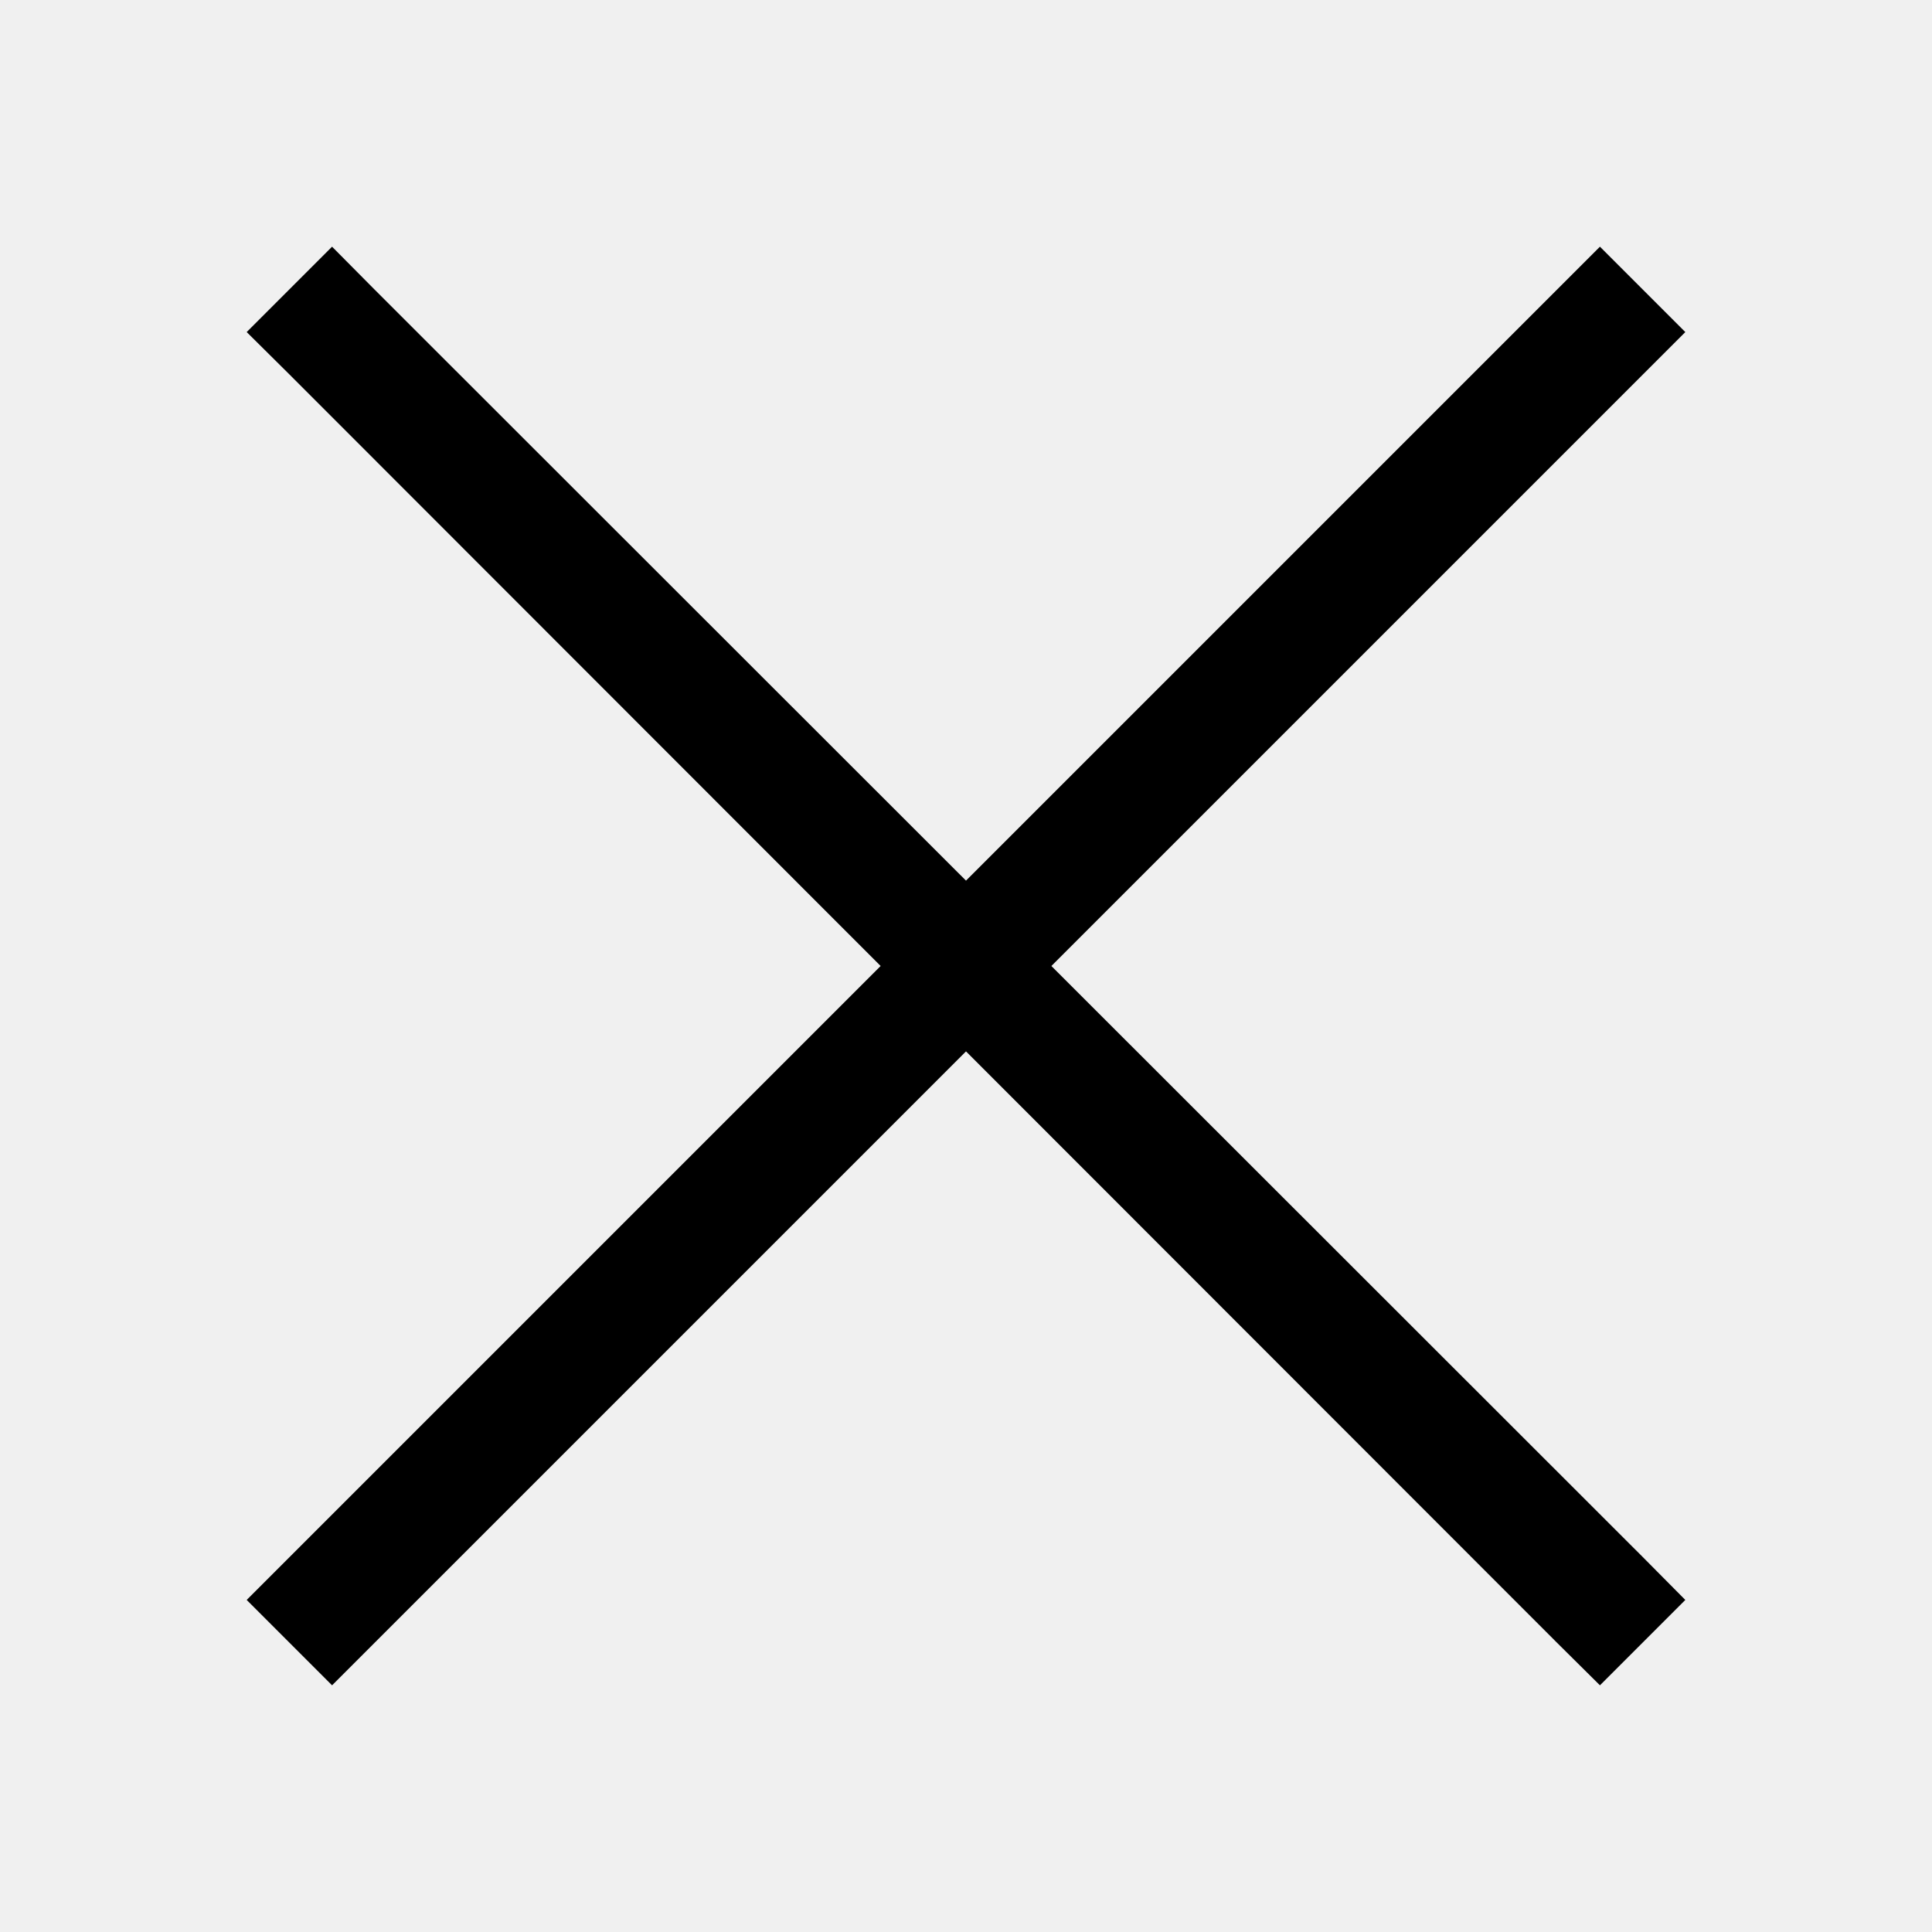
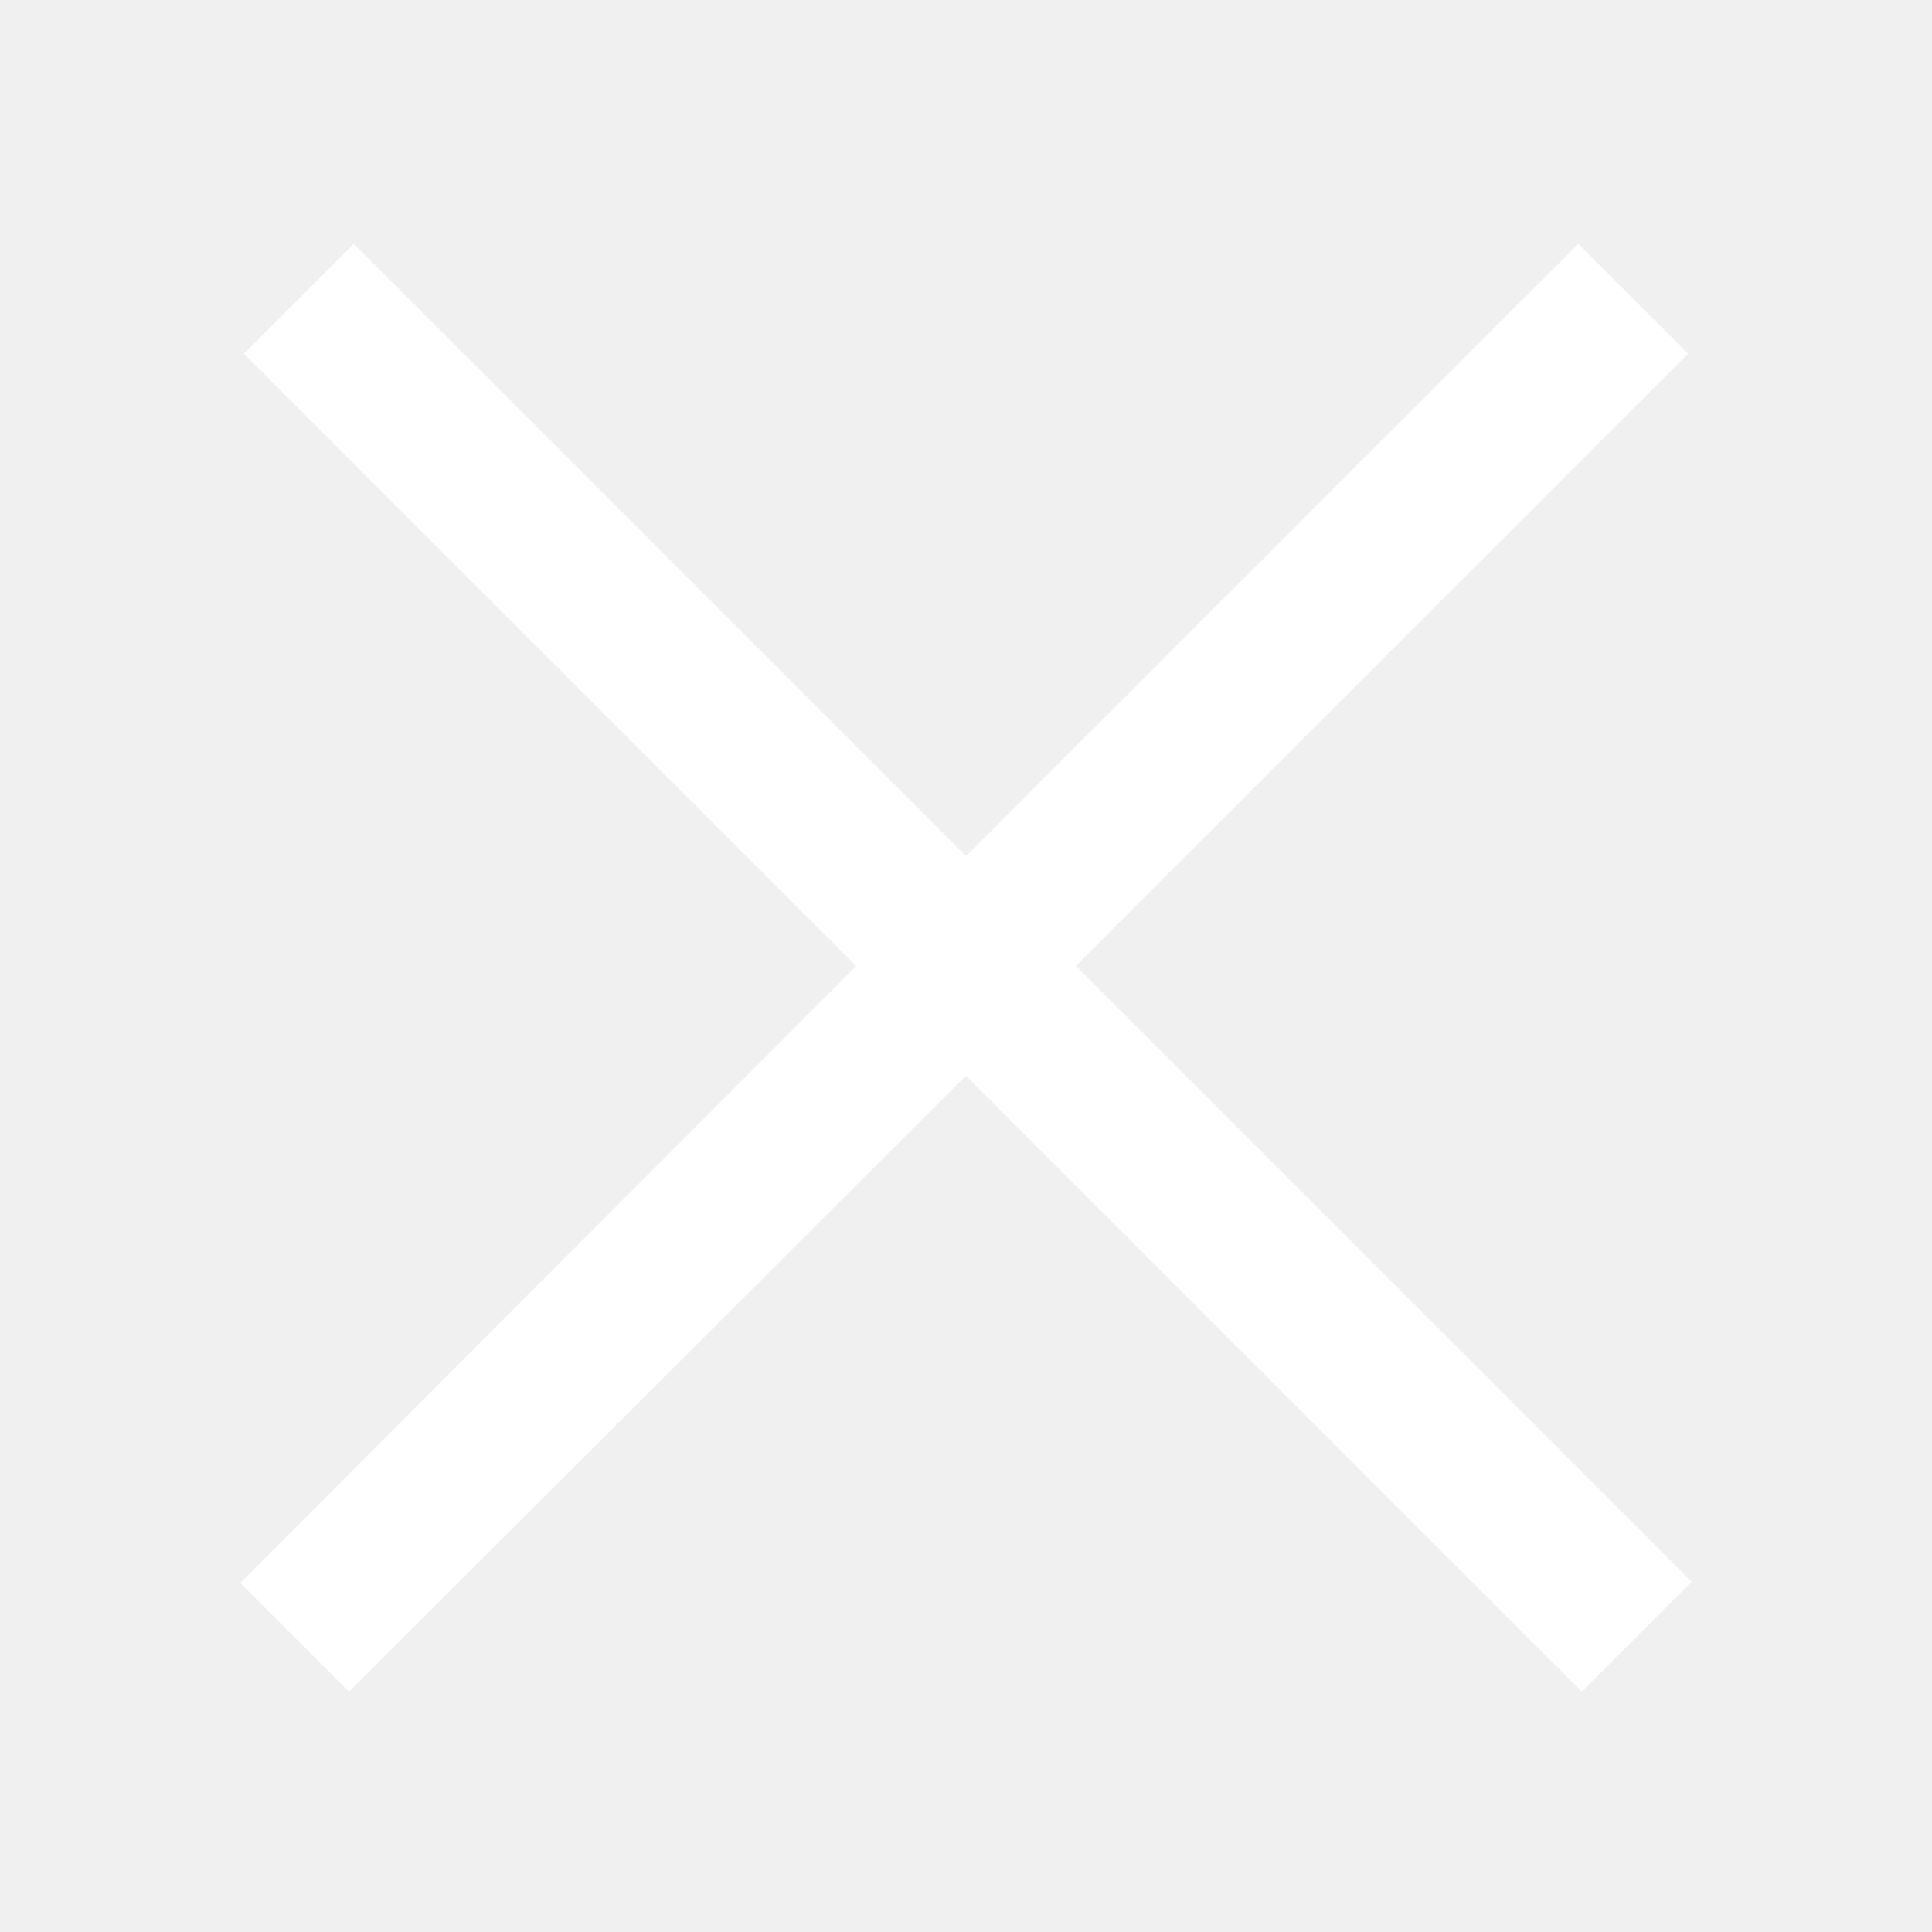
- <svg xmlns="http://www.w3.org/2000/svg" viewBox="0 0 16 16" width="32px" height="32px">
-   <path d="M 2.75 2.043 L 2.043 2.75 L 2.398 3.102 L 7.293 8 L 2.043 13.25 L 2.75 13.957 L 8 8.707 L 12.895 13.605 L 13.25 13.957 L 13.957 13.25 L 13.605 12.895 L 8.707 8 L 13.957 2.75 L 13.25 2.043 L 8 7.293 L 3.102 2.398 Z" />
+ <svg xmlns="http://www.w3.org/2000/svg" viewBox="0,0,256,256" width="24px" height="24px" fill-rule="nonzero">
+   <g fill="#ffffff" fill-rule="nonzero" stroke="none" stroke-width="1" stroke-linecap="butt" stroke-linejoin="miter" stroke-miterlimit="10" stroke-dasharray="" stroke-dashoffset="0" font-family="none" font-weight="none" font-size="none" text-anchor="none" style="mix-blend-mode: normal">
+     <g transform="scale(5.12,5.12)">
+       <path d="M9.156,6.312l-2.844,2.844l15.844,15.844l-15.938,15.969l2.812,2.812l15.969,-15.938l15.938,15.938l2.844,-2.844l-15.938,-15.938l15.844,-15.844l-2.844,-2.844l-15.844,15.844z" />
+     </g>
+   </g>
</svg>
